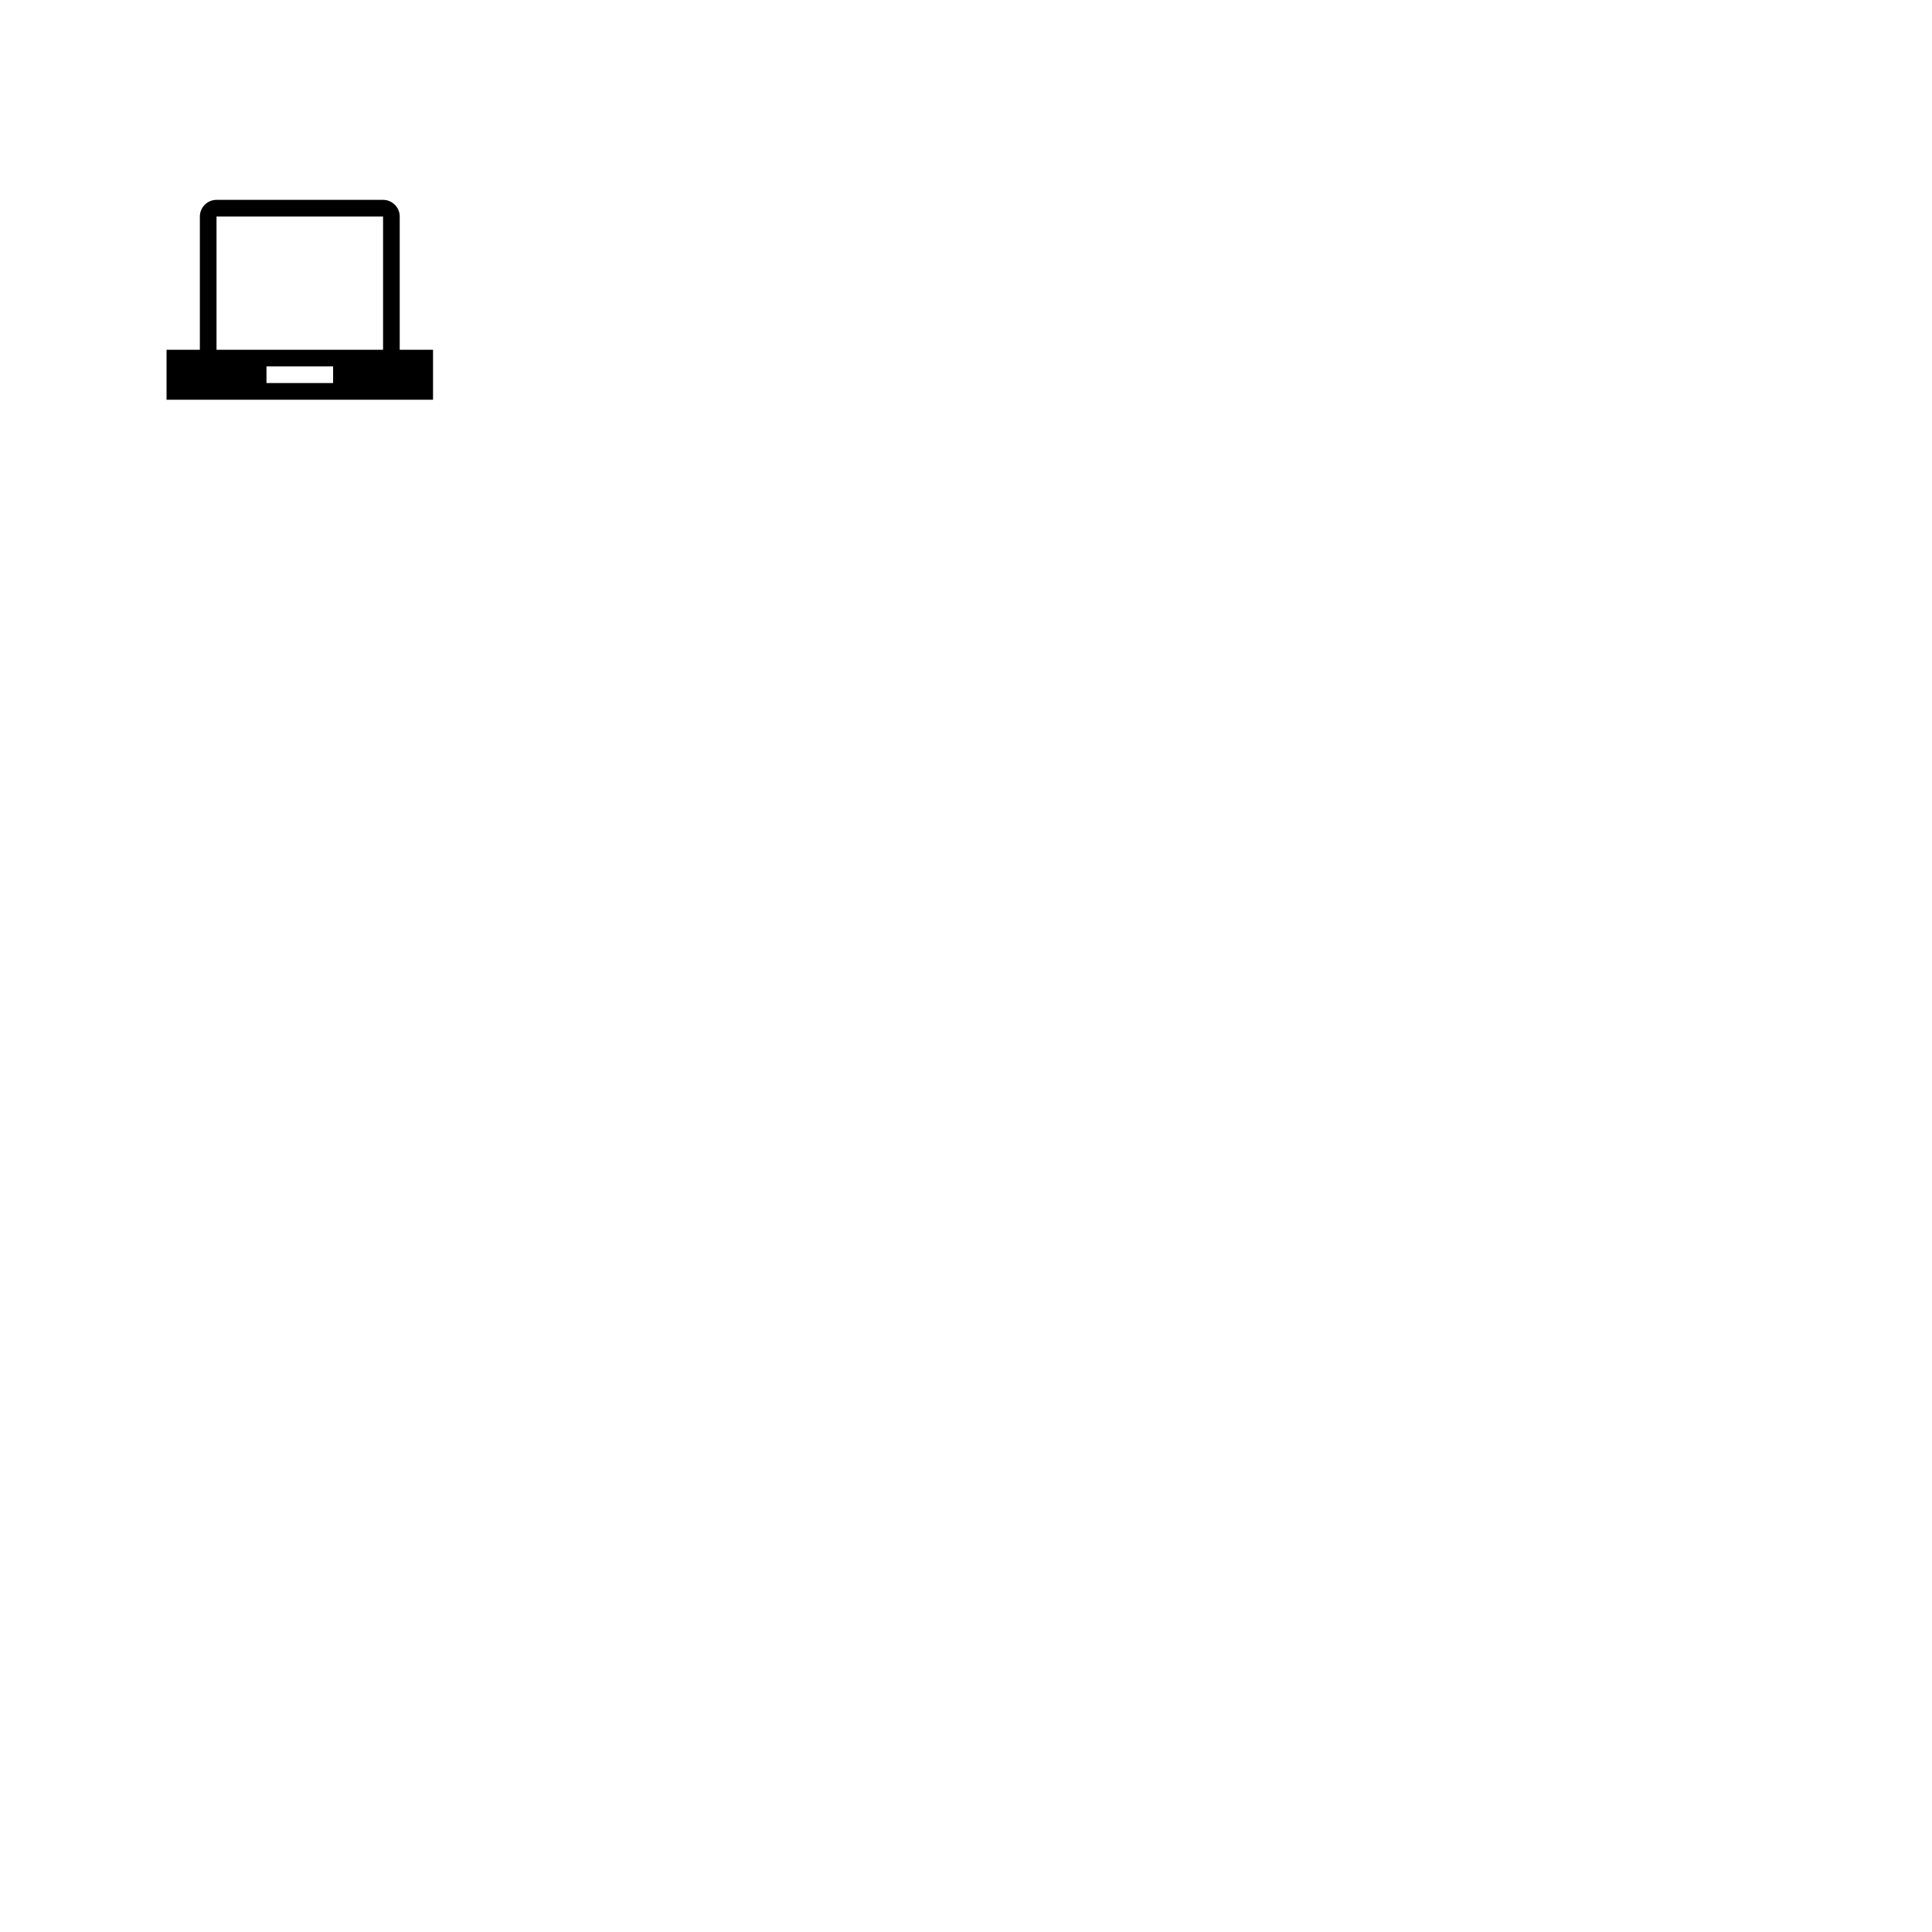
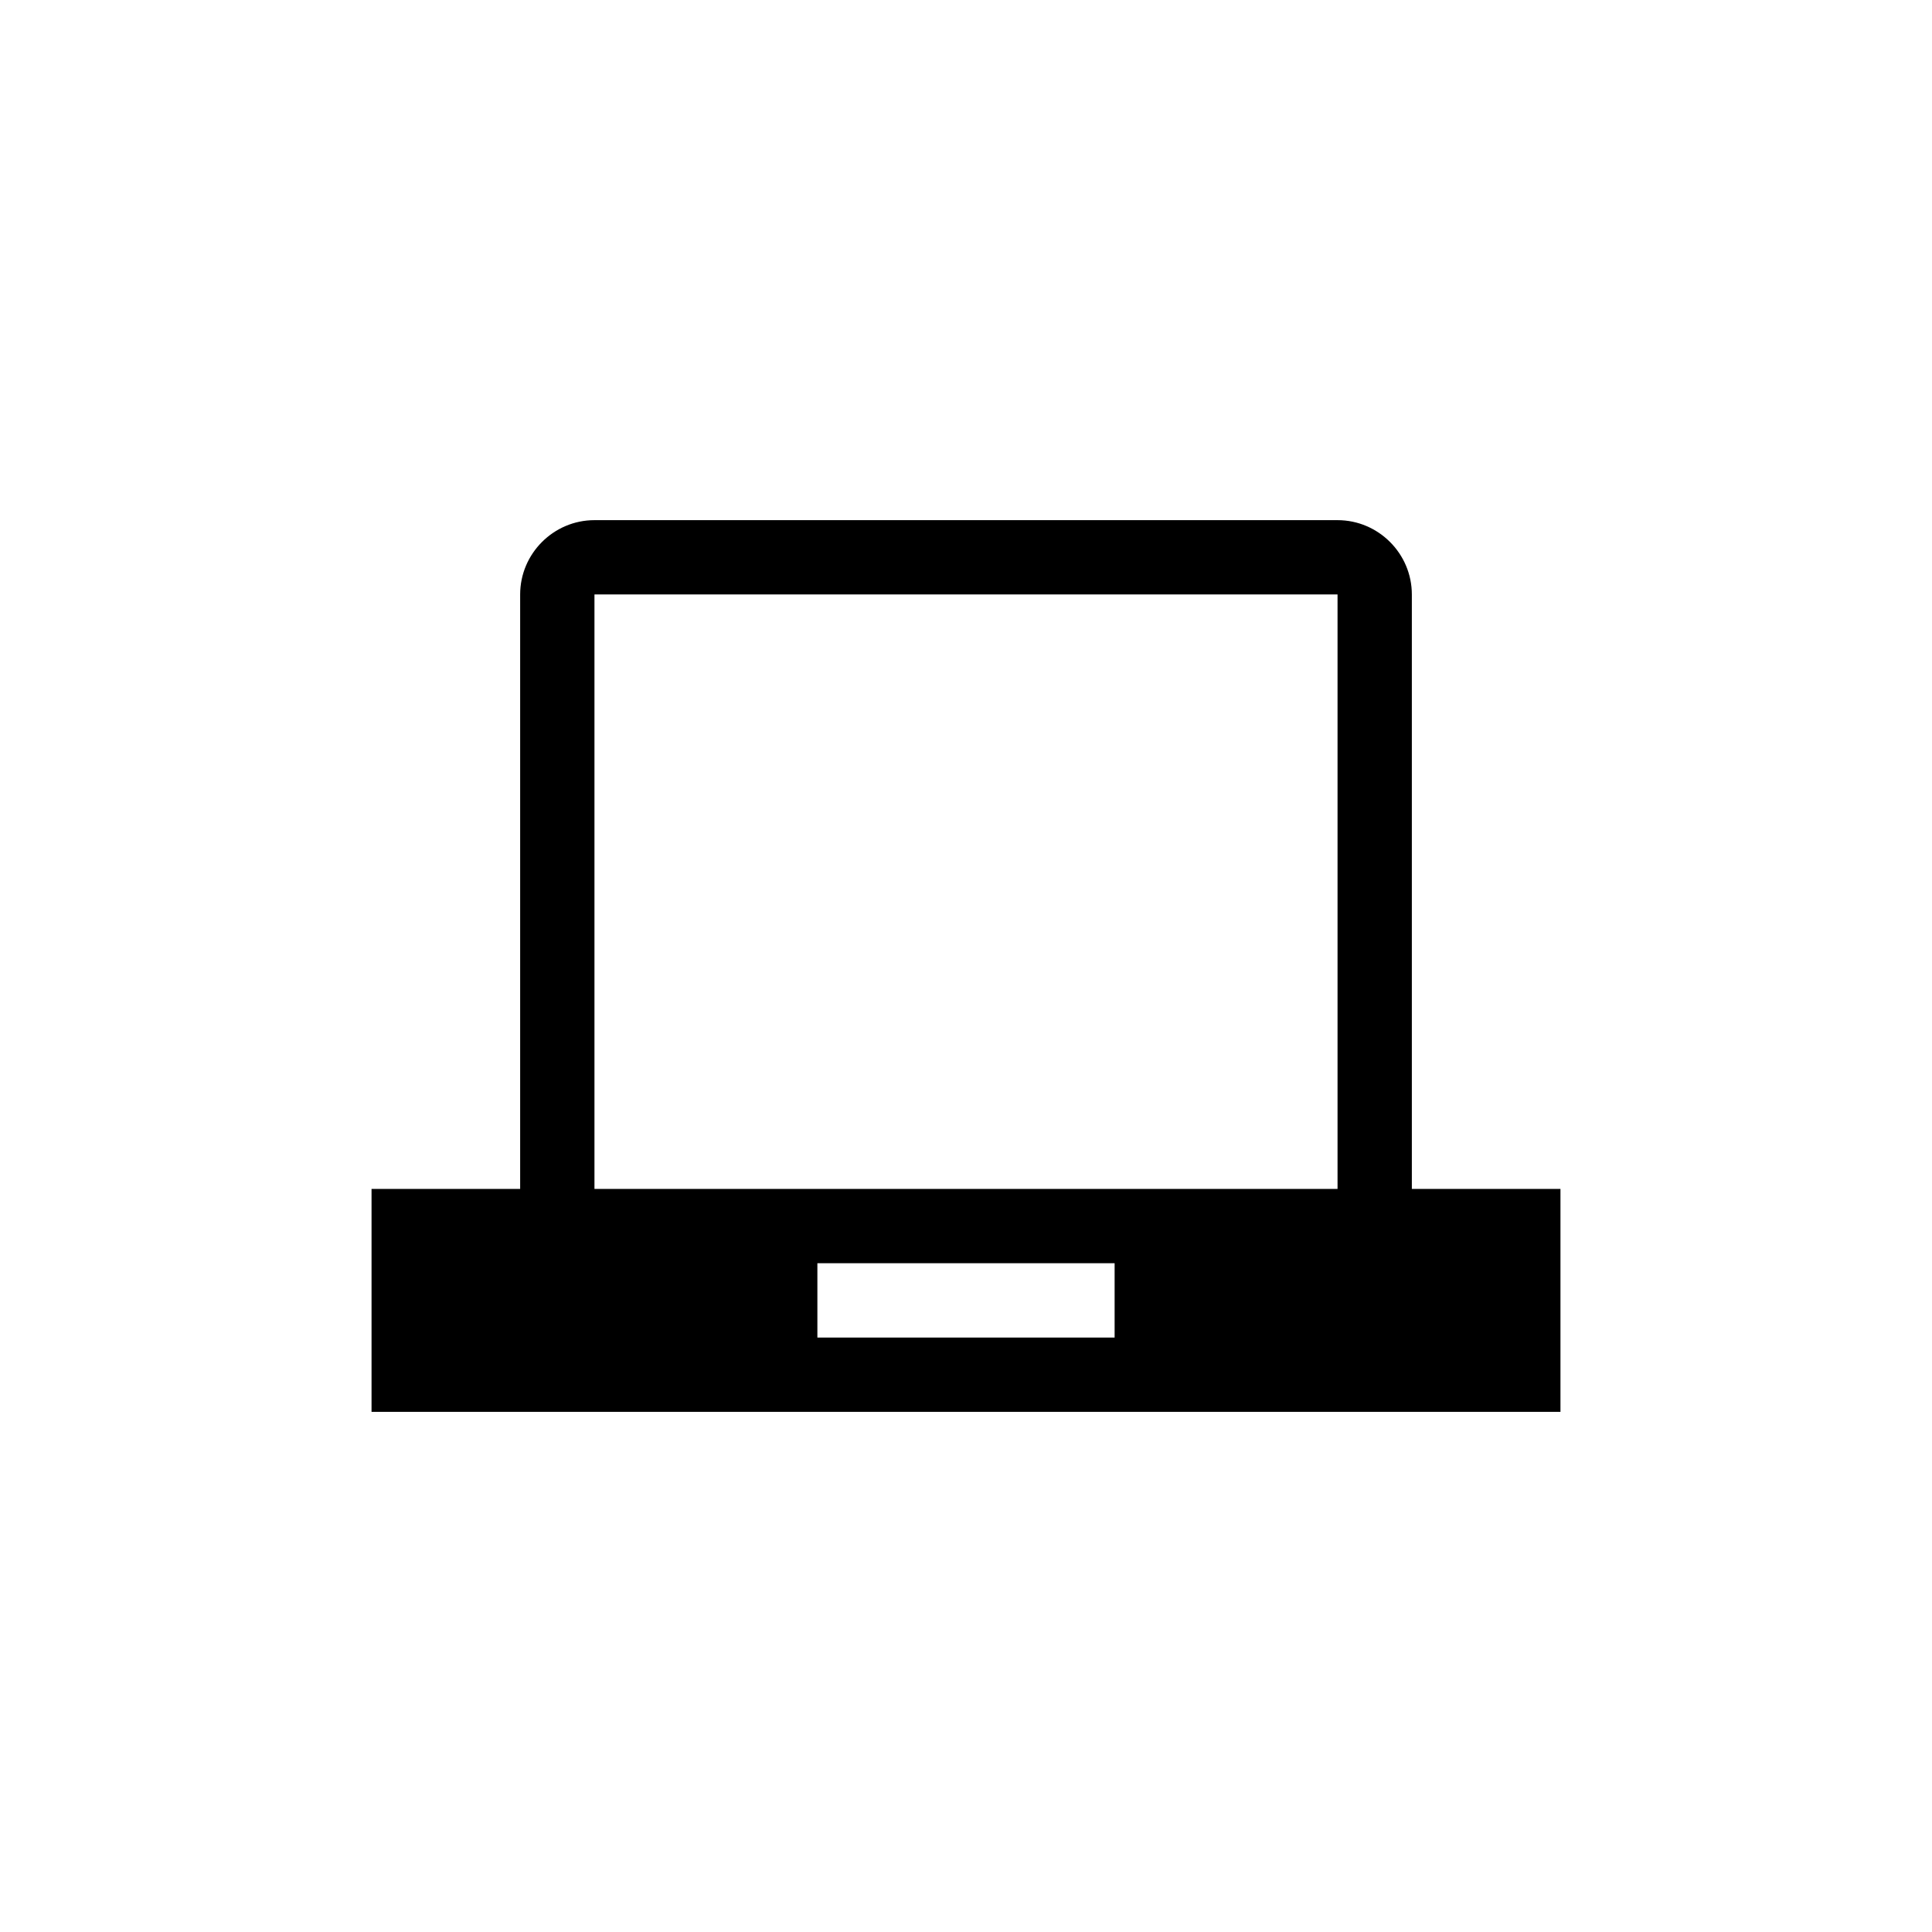
- <svg xmlns="http://www.w3.org/2000/svg" version="1.1" width="96" height="96" viewBox="-10 -10 116 116">
+ <svg xmlns="http://www.w3.org/2000/svg" version="1.1" width="96" height="96" viewBox="-5 -5 26 26">
  <path fill="#000000" d="M14 11v-8c0-0.55-0.45-1-1-1h-10c-0.55 0-1 0.45-1 1v8h-2v3h16v-3h-2zM10 13h-4v-1h4v1zM13 11h-10v-7.998c0.001-0.001 0.001-0.001 0.002-0.002h9.996c0.001 0.001 0.001 0.001 0.002 0.002v7.998z" />
</svg>
